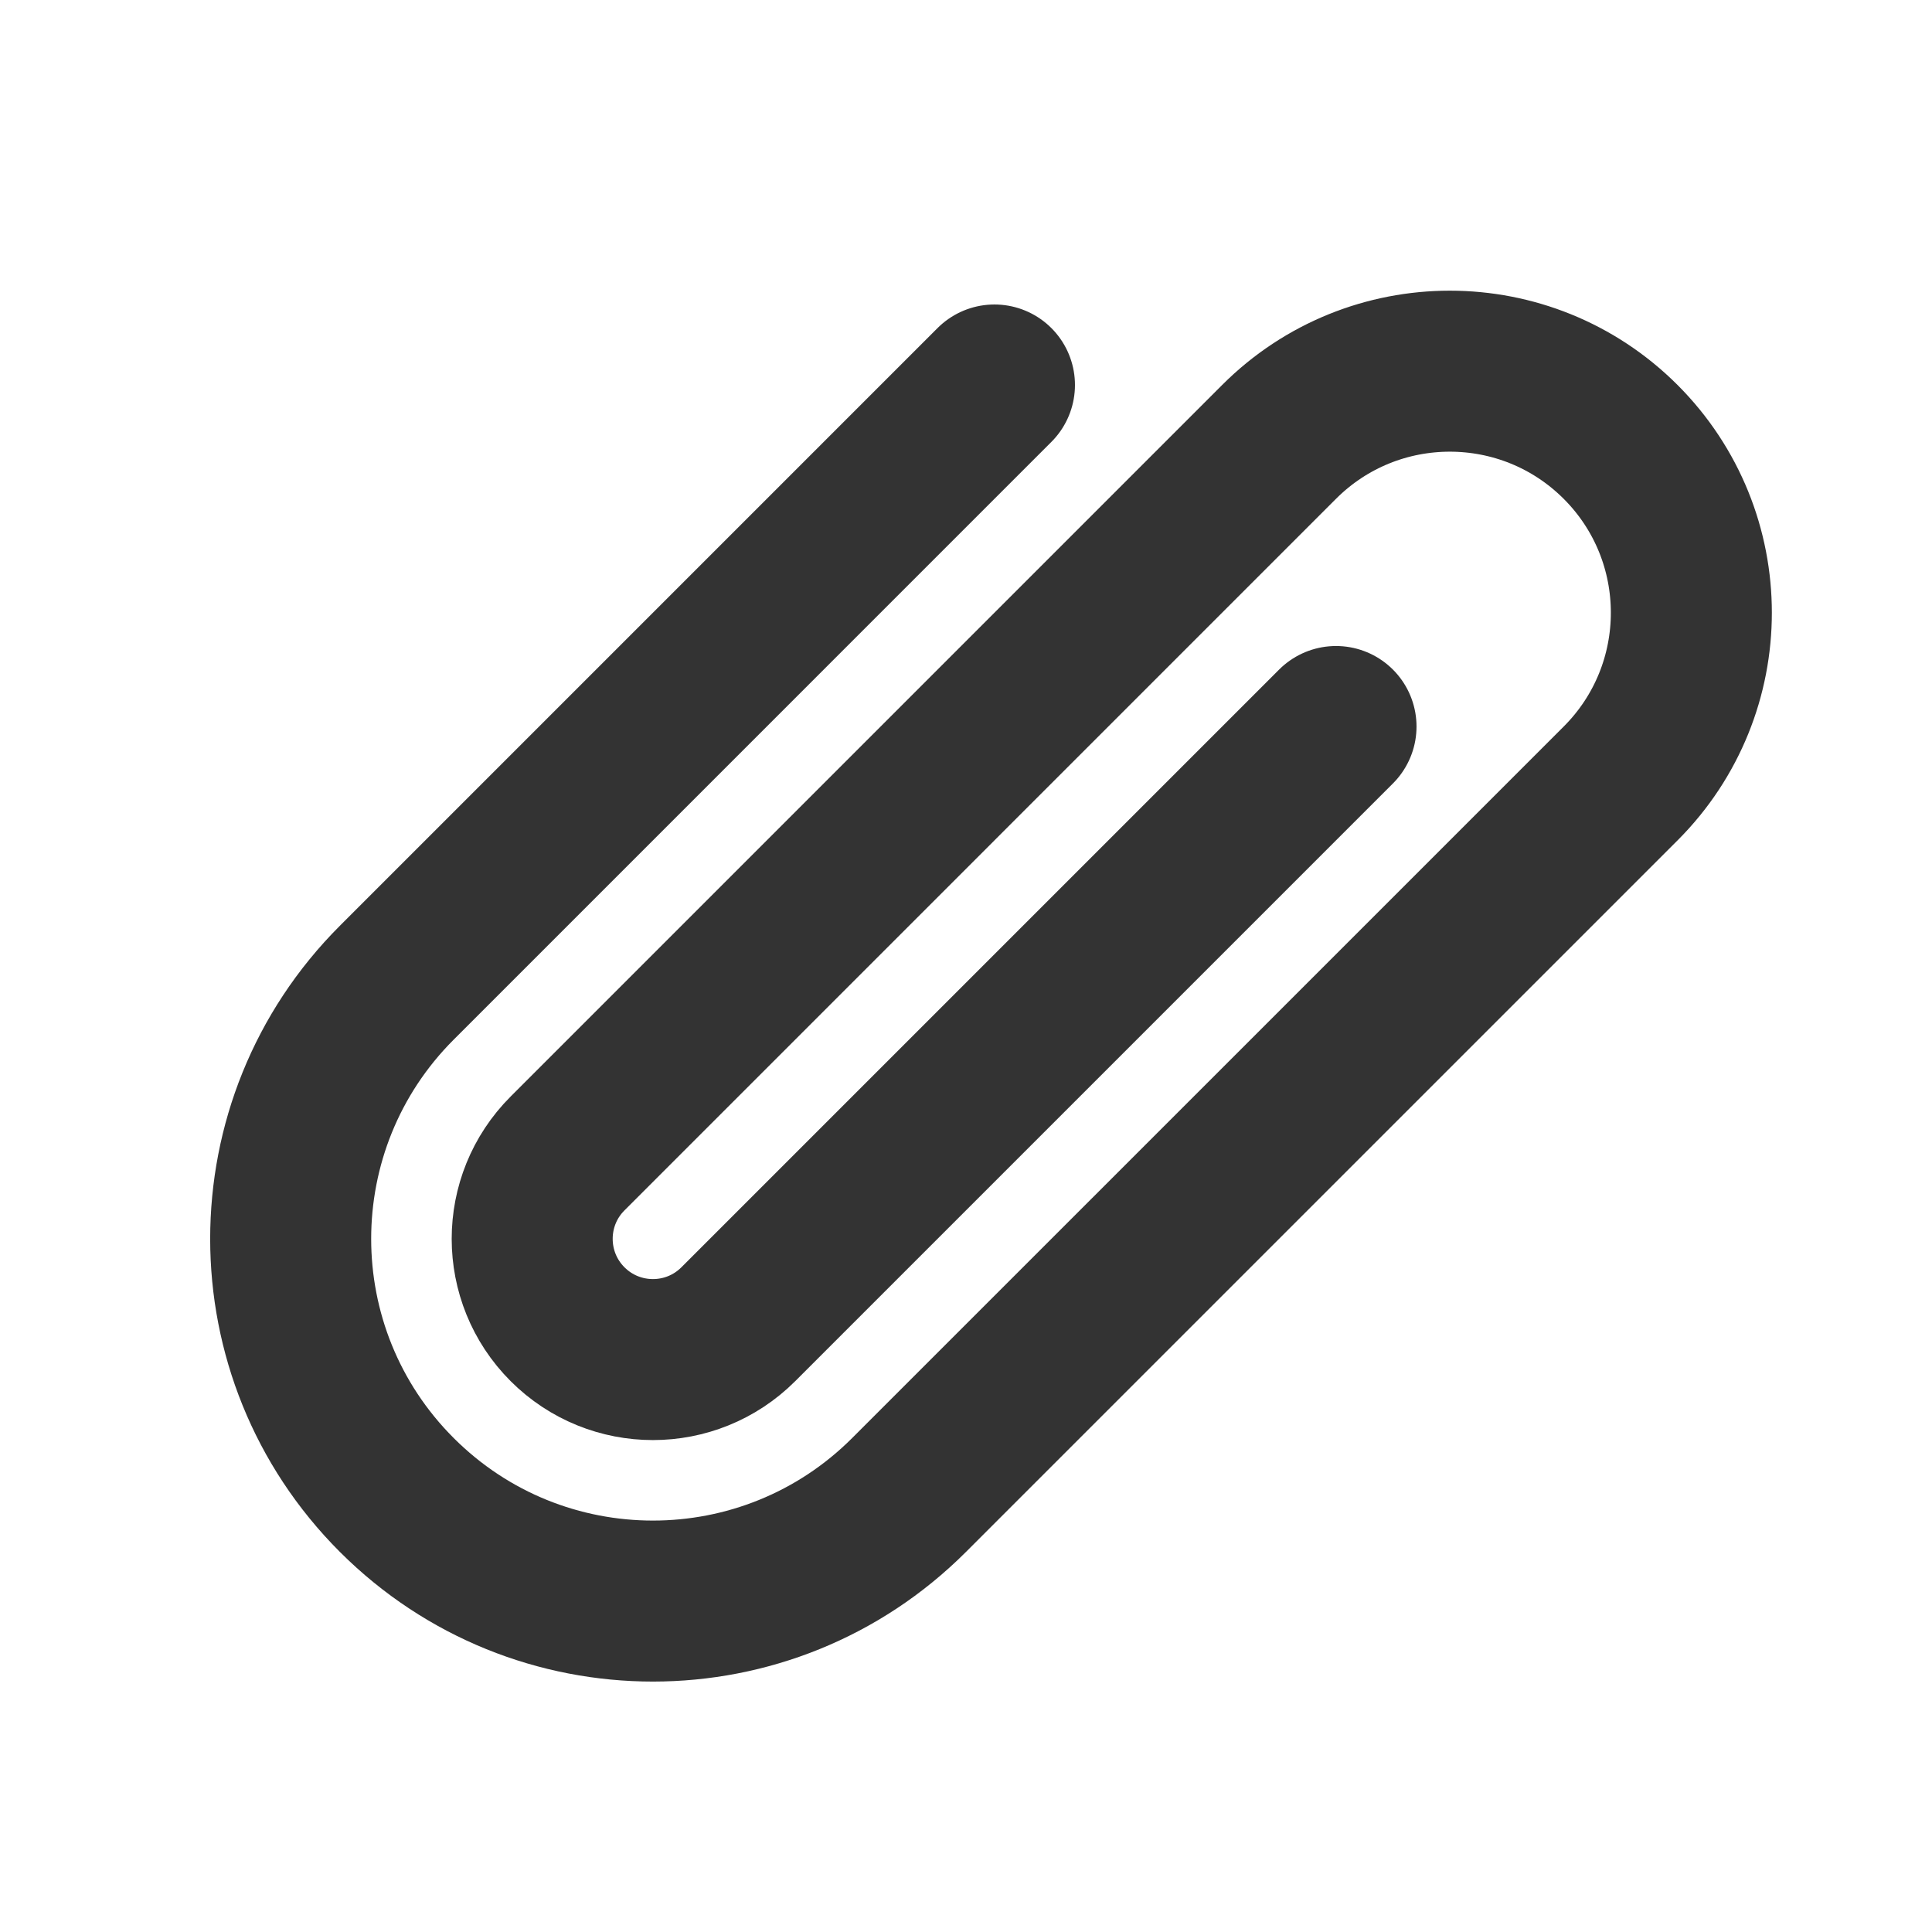
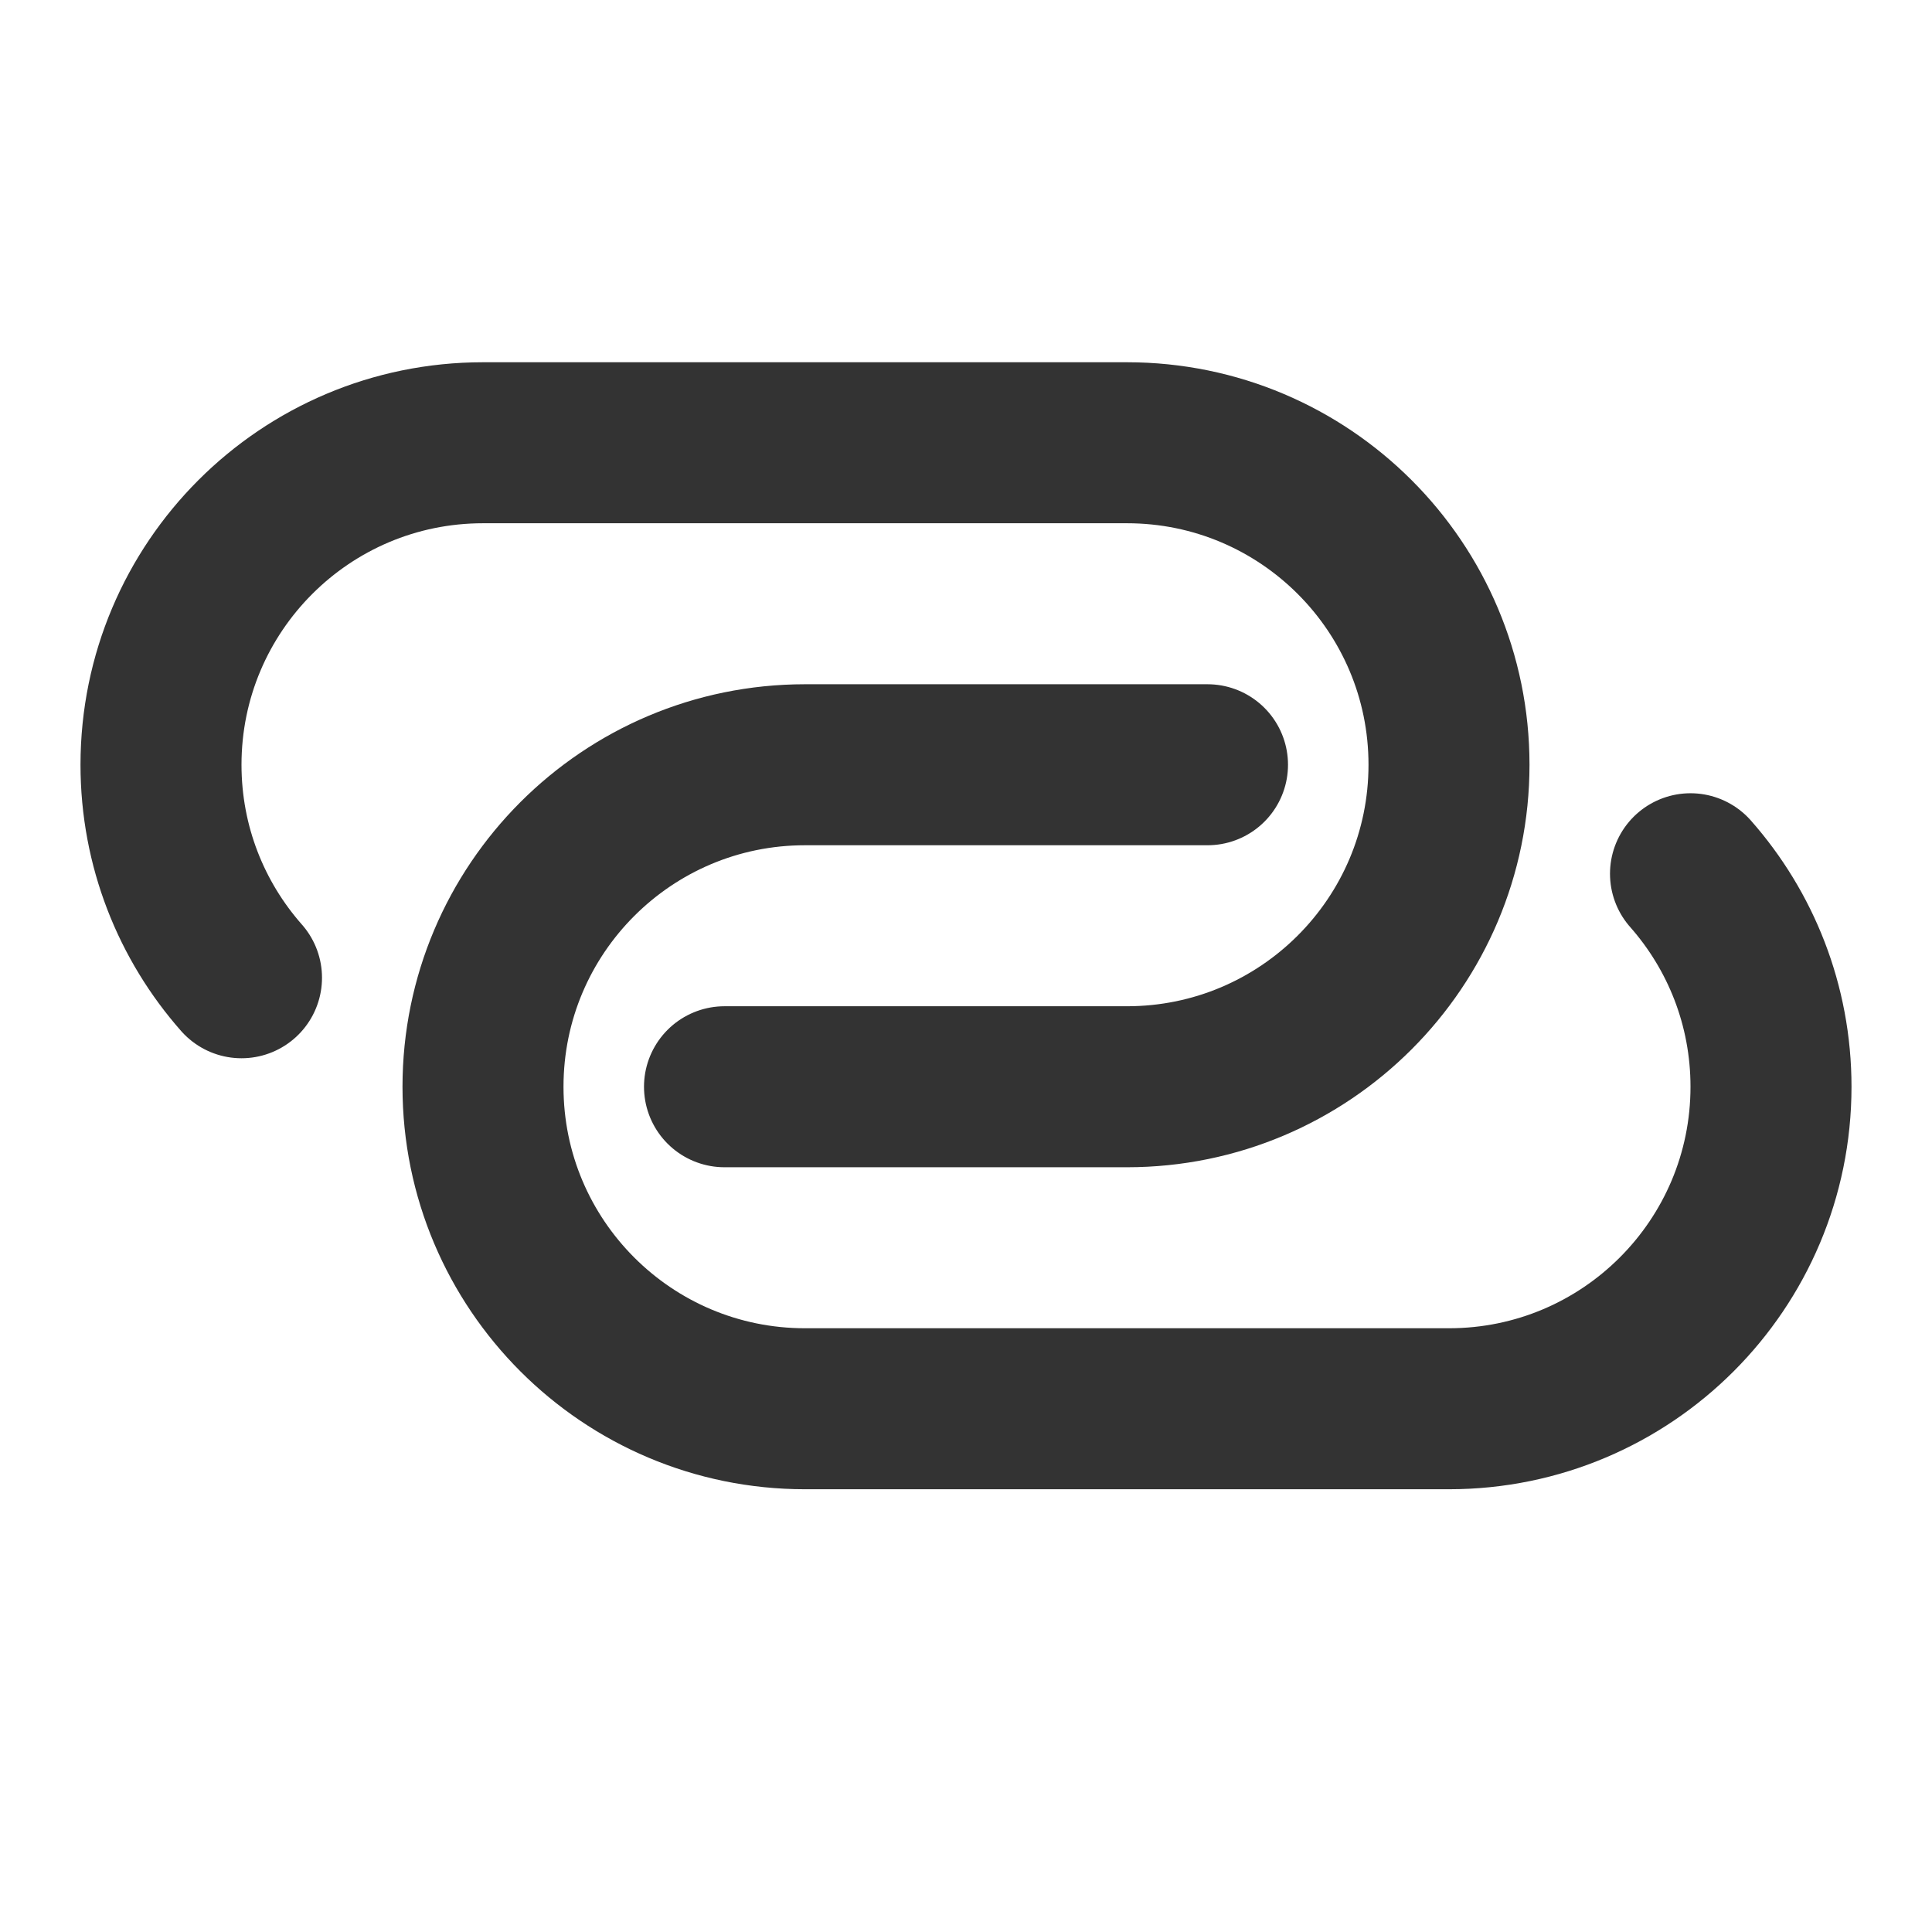
<svg xmlns="http://www.w3.org/2000/svg" width="24" height="24" viewBox="0 0 48 48" fill="none">
-   <path d="M24.707 9.565L9.858 24.415C6.343 27.929 6.343 33.628 9.858 37.142V37.142C13.373 40.657 19.071 40.657 22.586 37.142L40.264 19.465C42.607 17.122 42.607 13.323 40.264 10.979V10.979C37.92 8.636 34.121 8.636 31.778 10.979L14.101 28.657C12.929 29.829 12.929 31.728 14.101 32.9V32.9C15.272 34.071 17.172 34.071 18.343 32.9L33.193 18.05" stroke="#333" stroke-width="4" stroke-linecap="round" stroke-linejoin="round" />
+   <path d="M30 19H20C15.582 19 12 22.582 12 27C12 31.418 15.582 35 20 35H36C40.418 35 44 31.418 44 27C44 24.971 43.245 23.119 42 21.708" stroke="#333" stroke-width="4" stroke-linecap="round" stroke-linejoin="round" />
+   <path d="M6 24.292C4.755 22.881 4 21.029 4 19C4 14.582 7.582 11 12 11H28C32.418 11 36 14.582 36 19C36 23.418 32.418 27 28 27H18" stroke="#333" stroke-width="4" stroke-linecap="round" stroke-linejoin="round" />
</svg>
